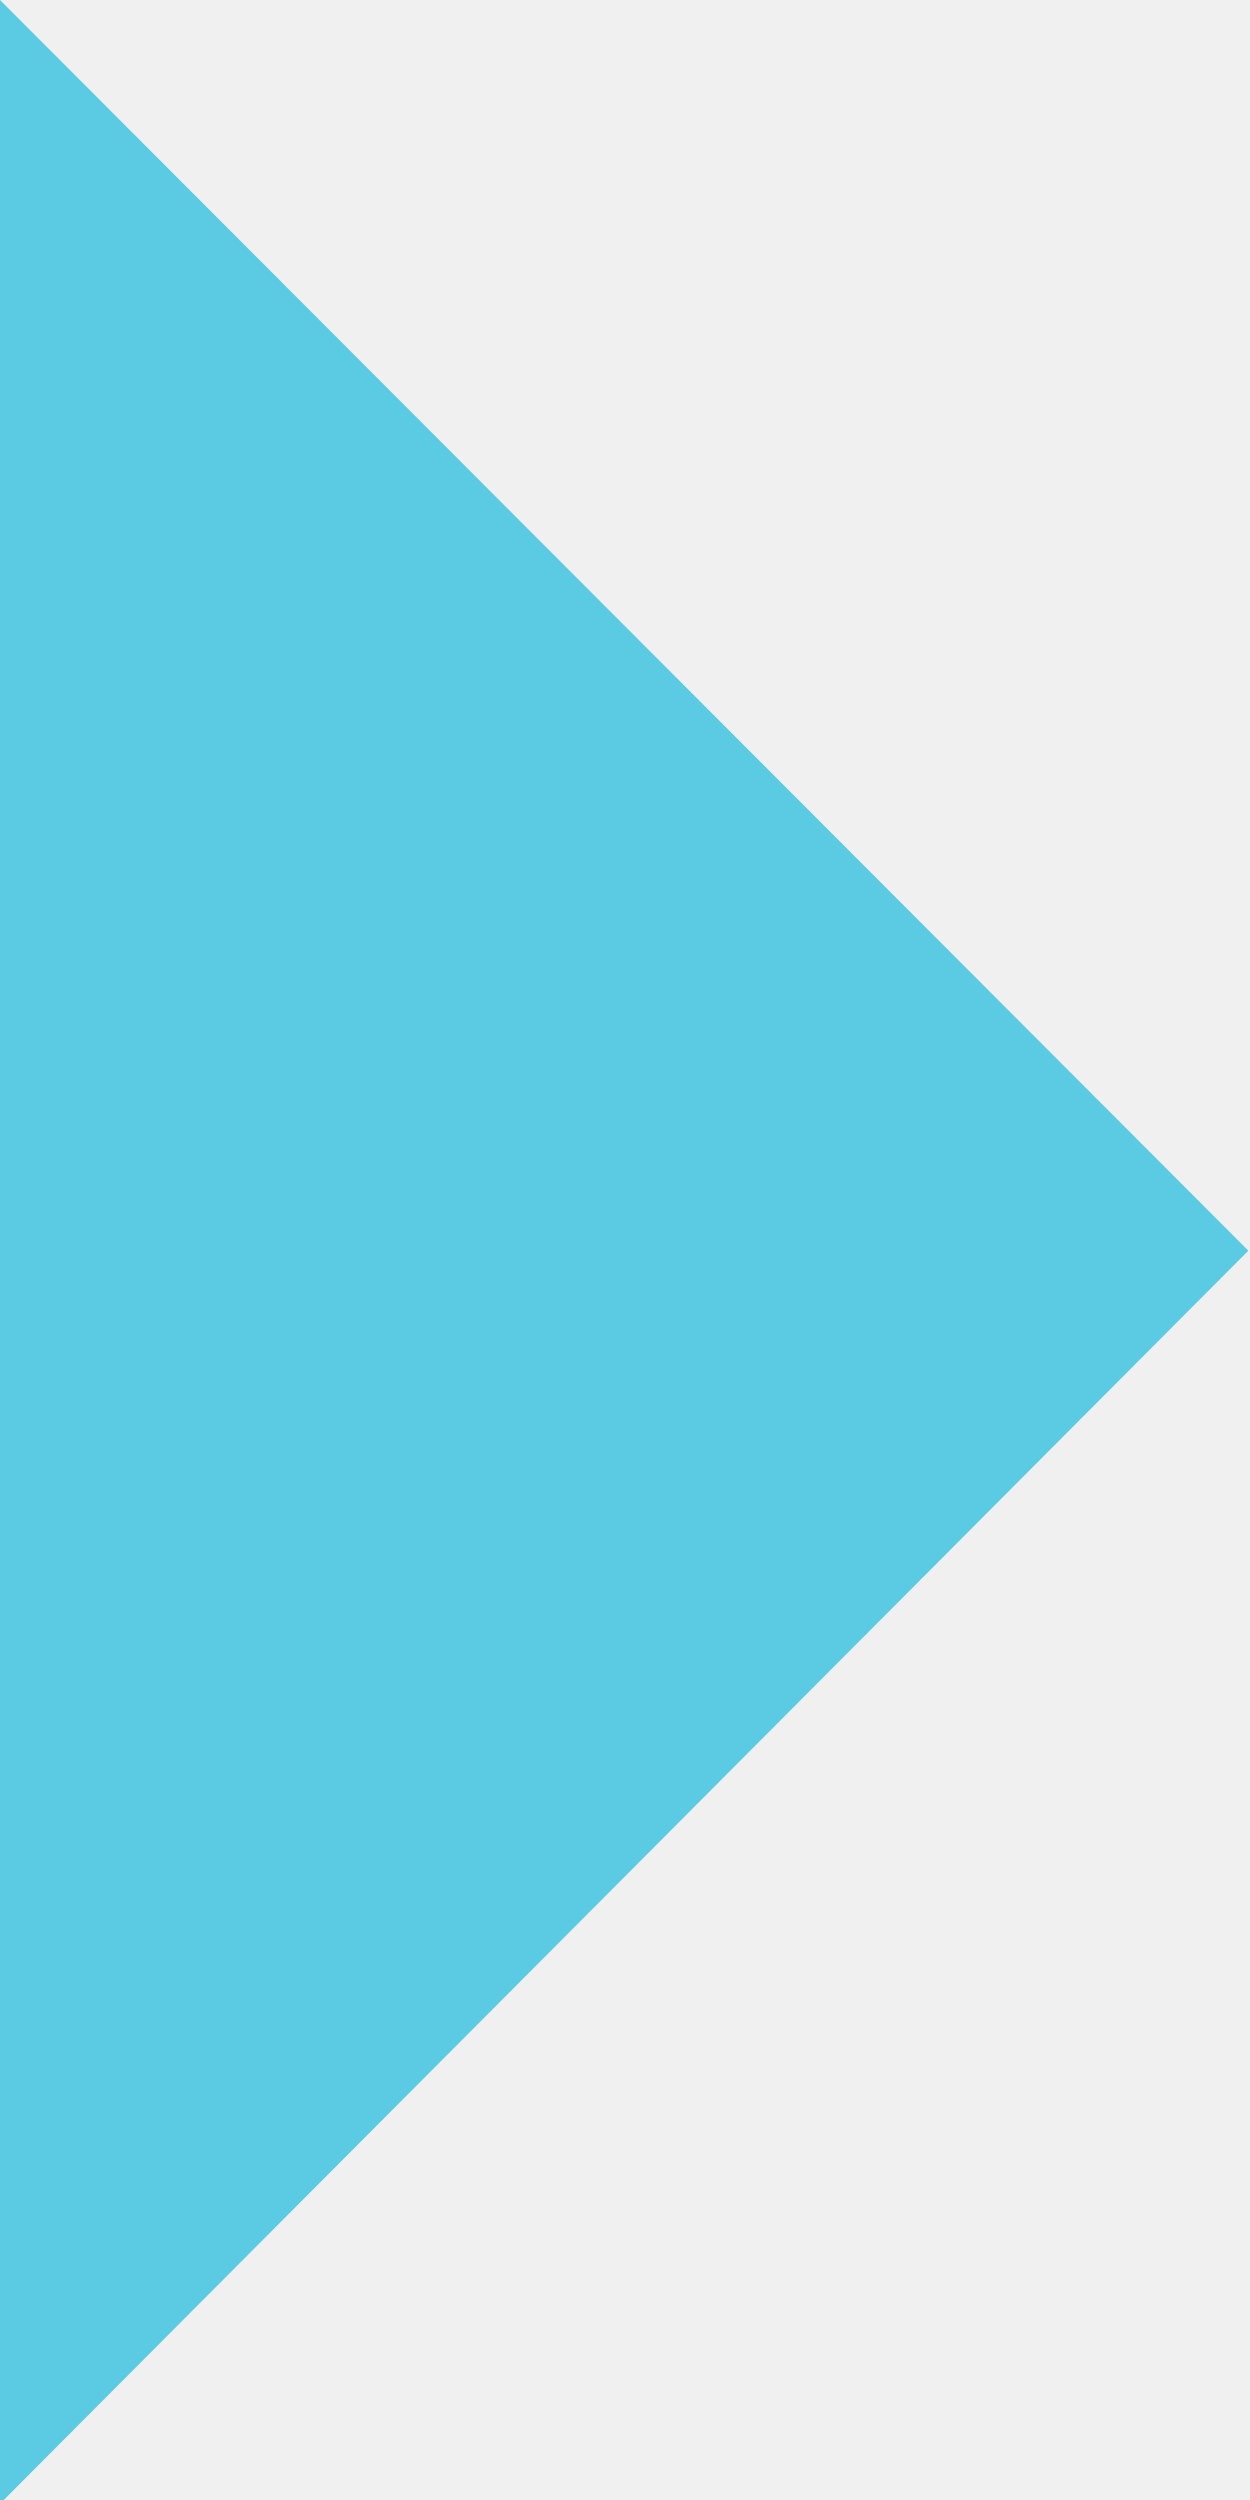
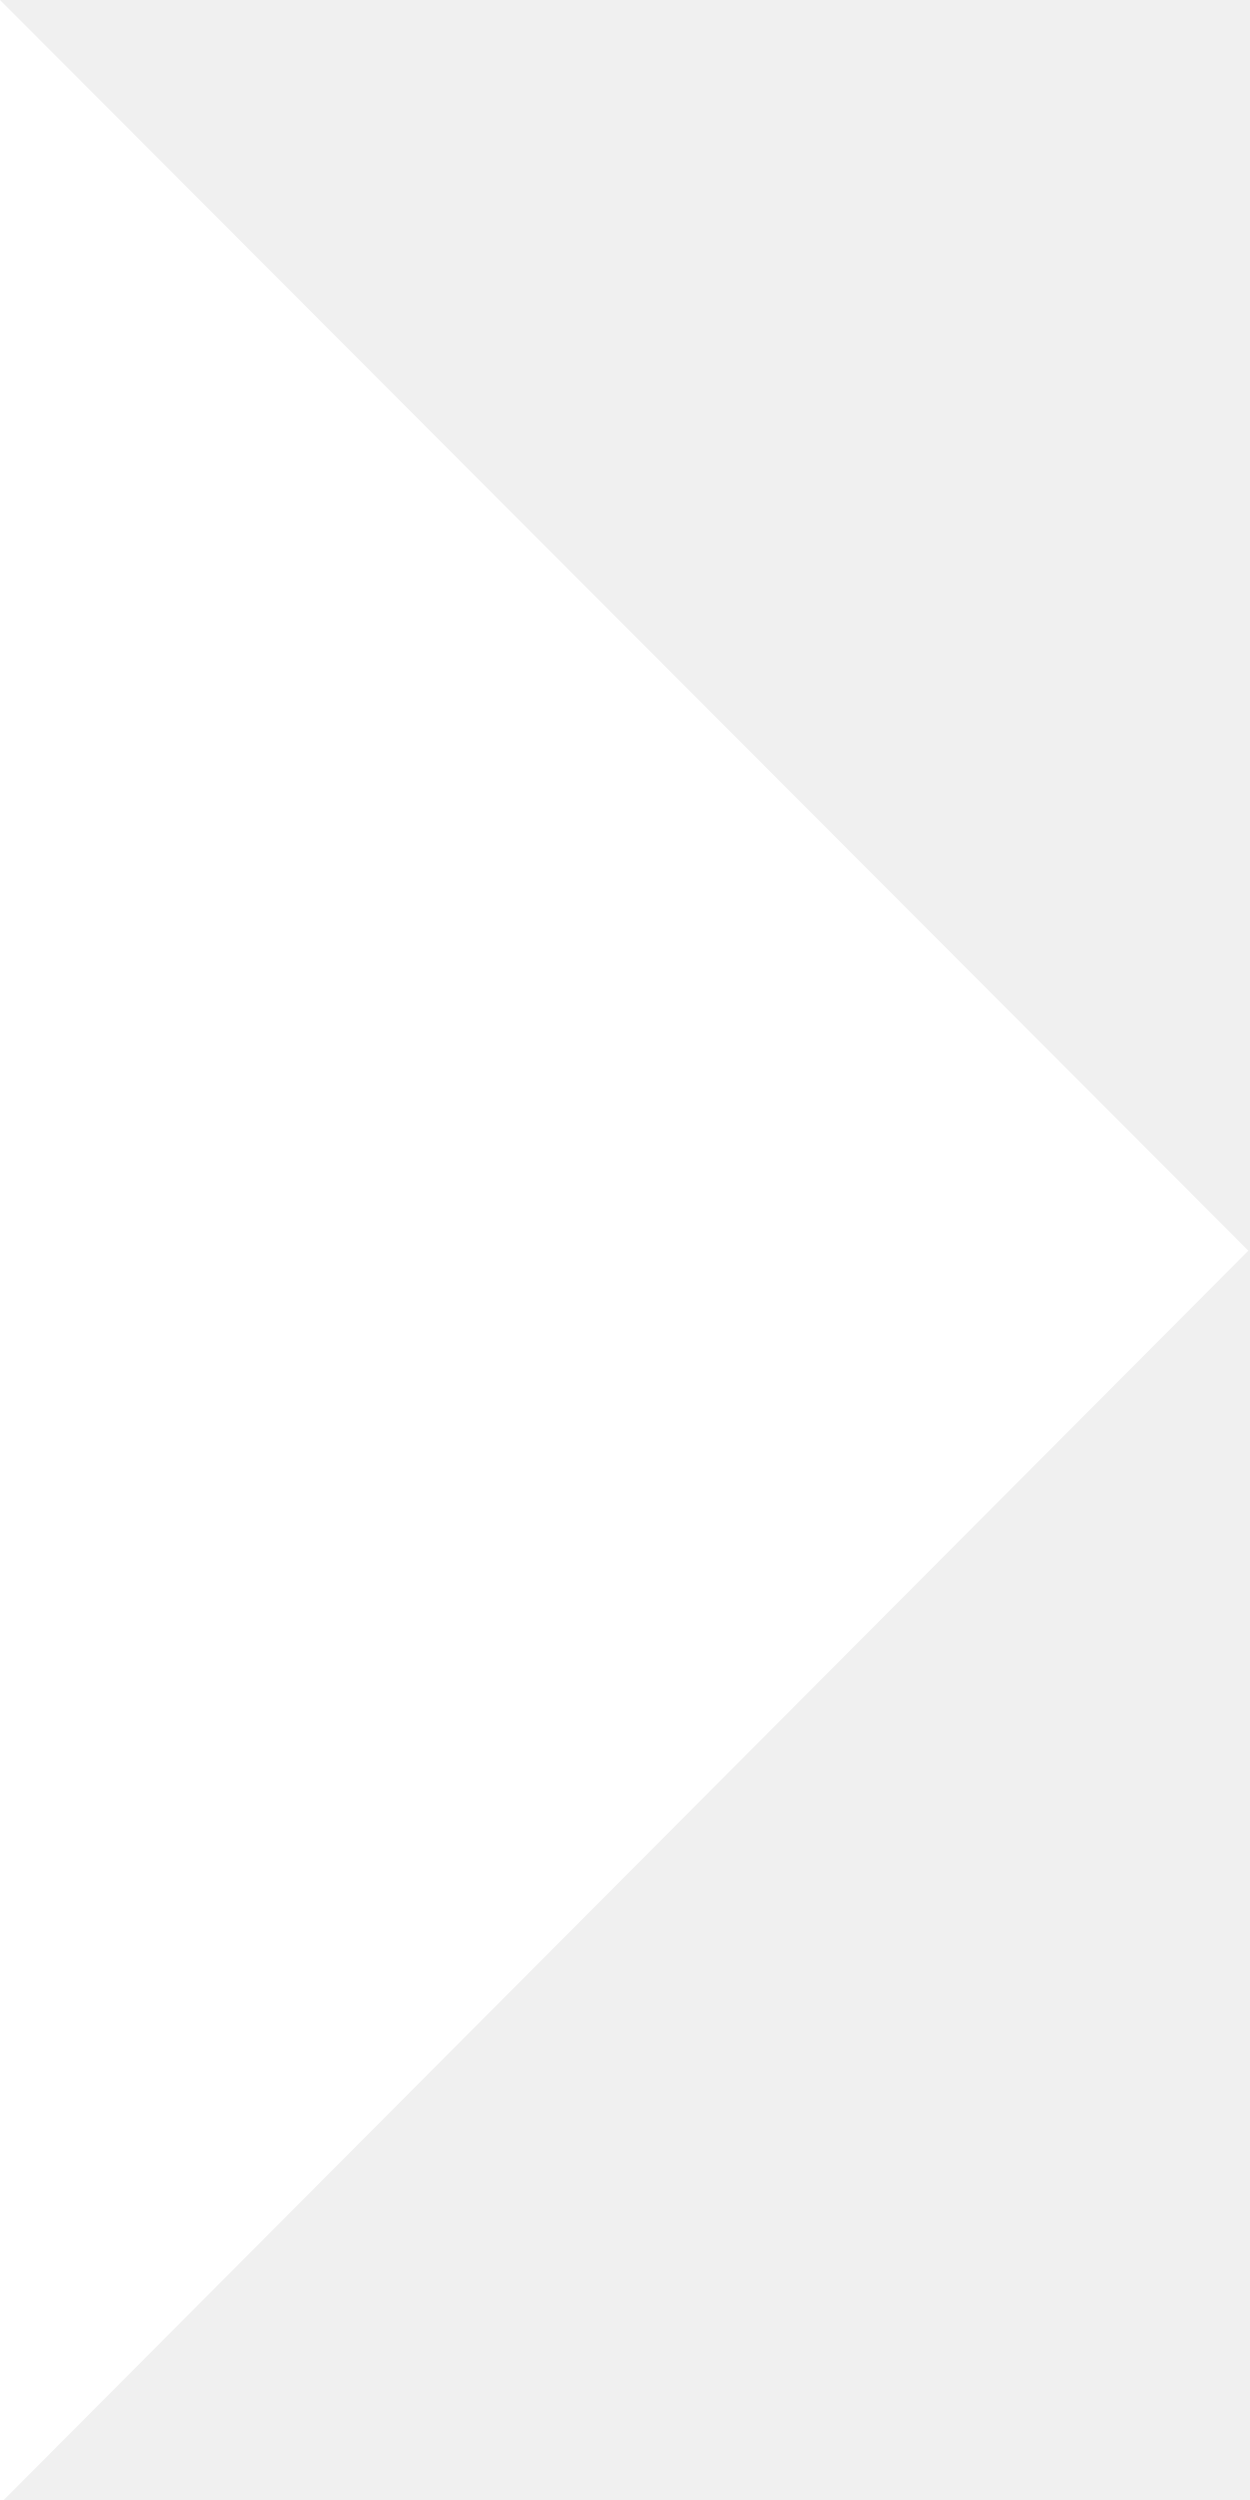
<svg xmlns="http://www.w3.org/2000/svg" width="9px" height="18px" viewBox="0 0 9 18" version="1.1">
  <defs />
  <g id="govCMS-Theme" stroke="none" stroke-width="1" fill="none" fill-rule="evenodd">
-     <g id="DESKTOP-01-A-HOMEPAGE-v3" transform="translate(-494, -231)" fill="#5BCBE3">
+     <g id="DESKTOP-01-A-HOMEPAGE-v3" transform="translate(-494, -231)" fill="#FFFFFF">
      <polygon id="Path-2" points="494 231 502.988 240.005 494 249.027" />
    </g>
  </g>
</svg>
